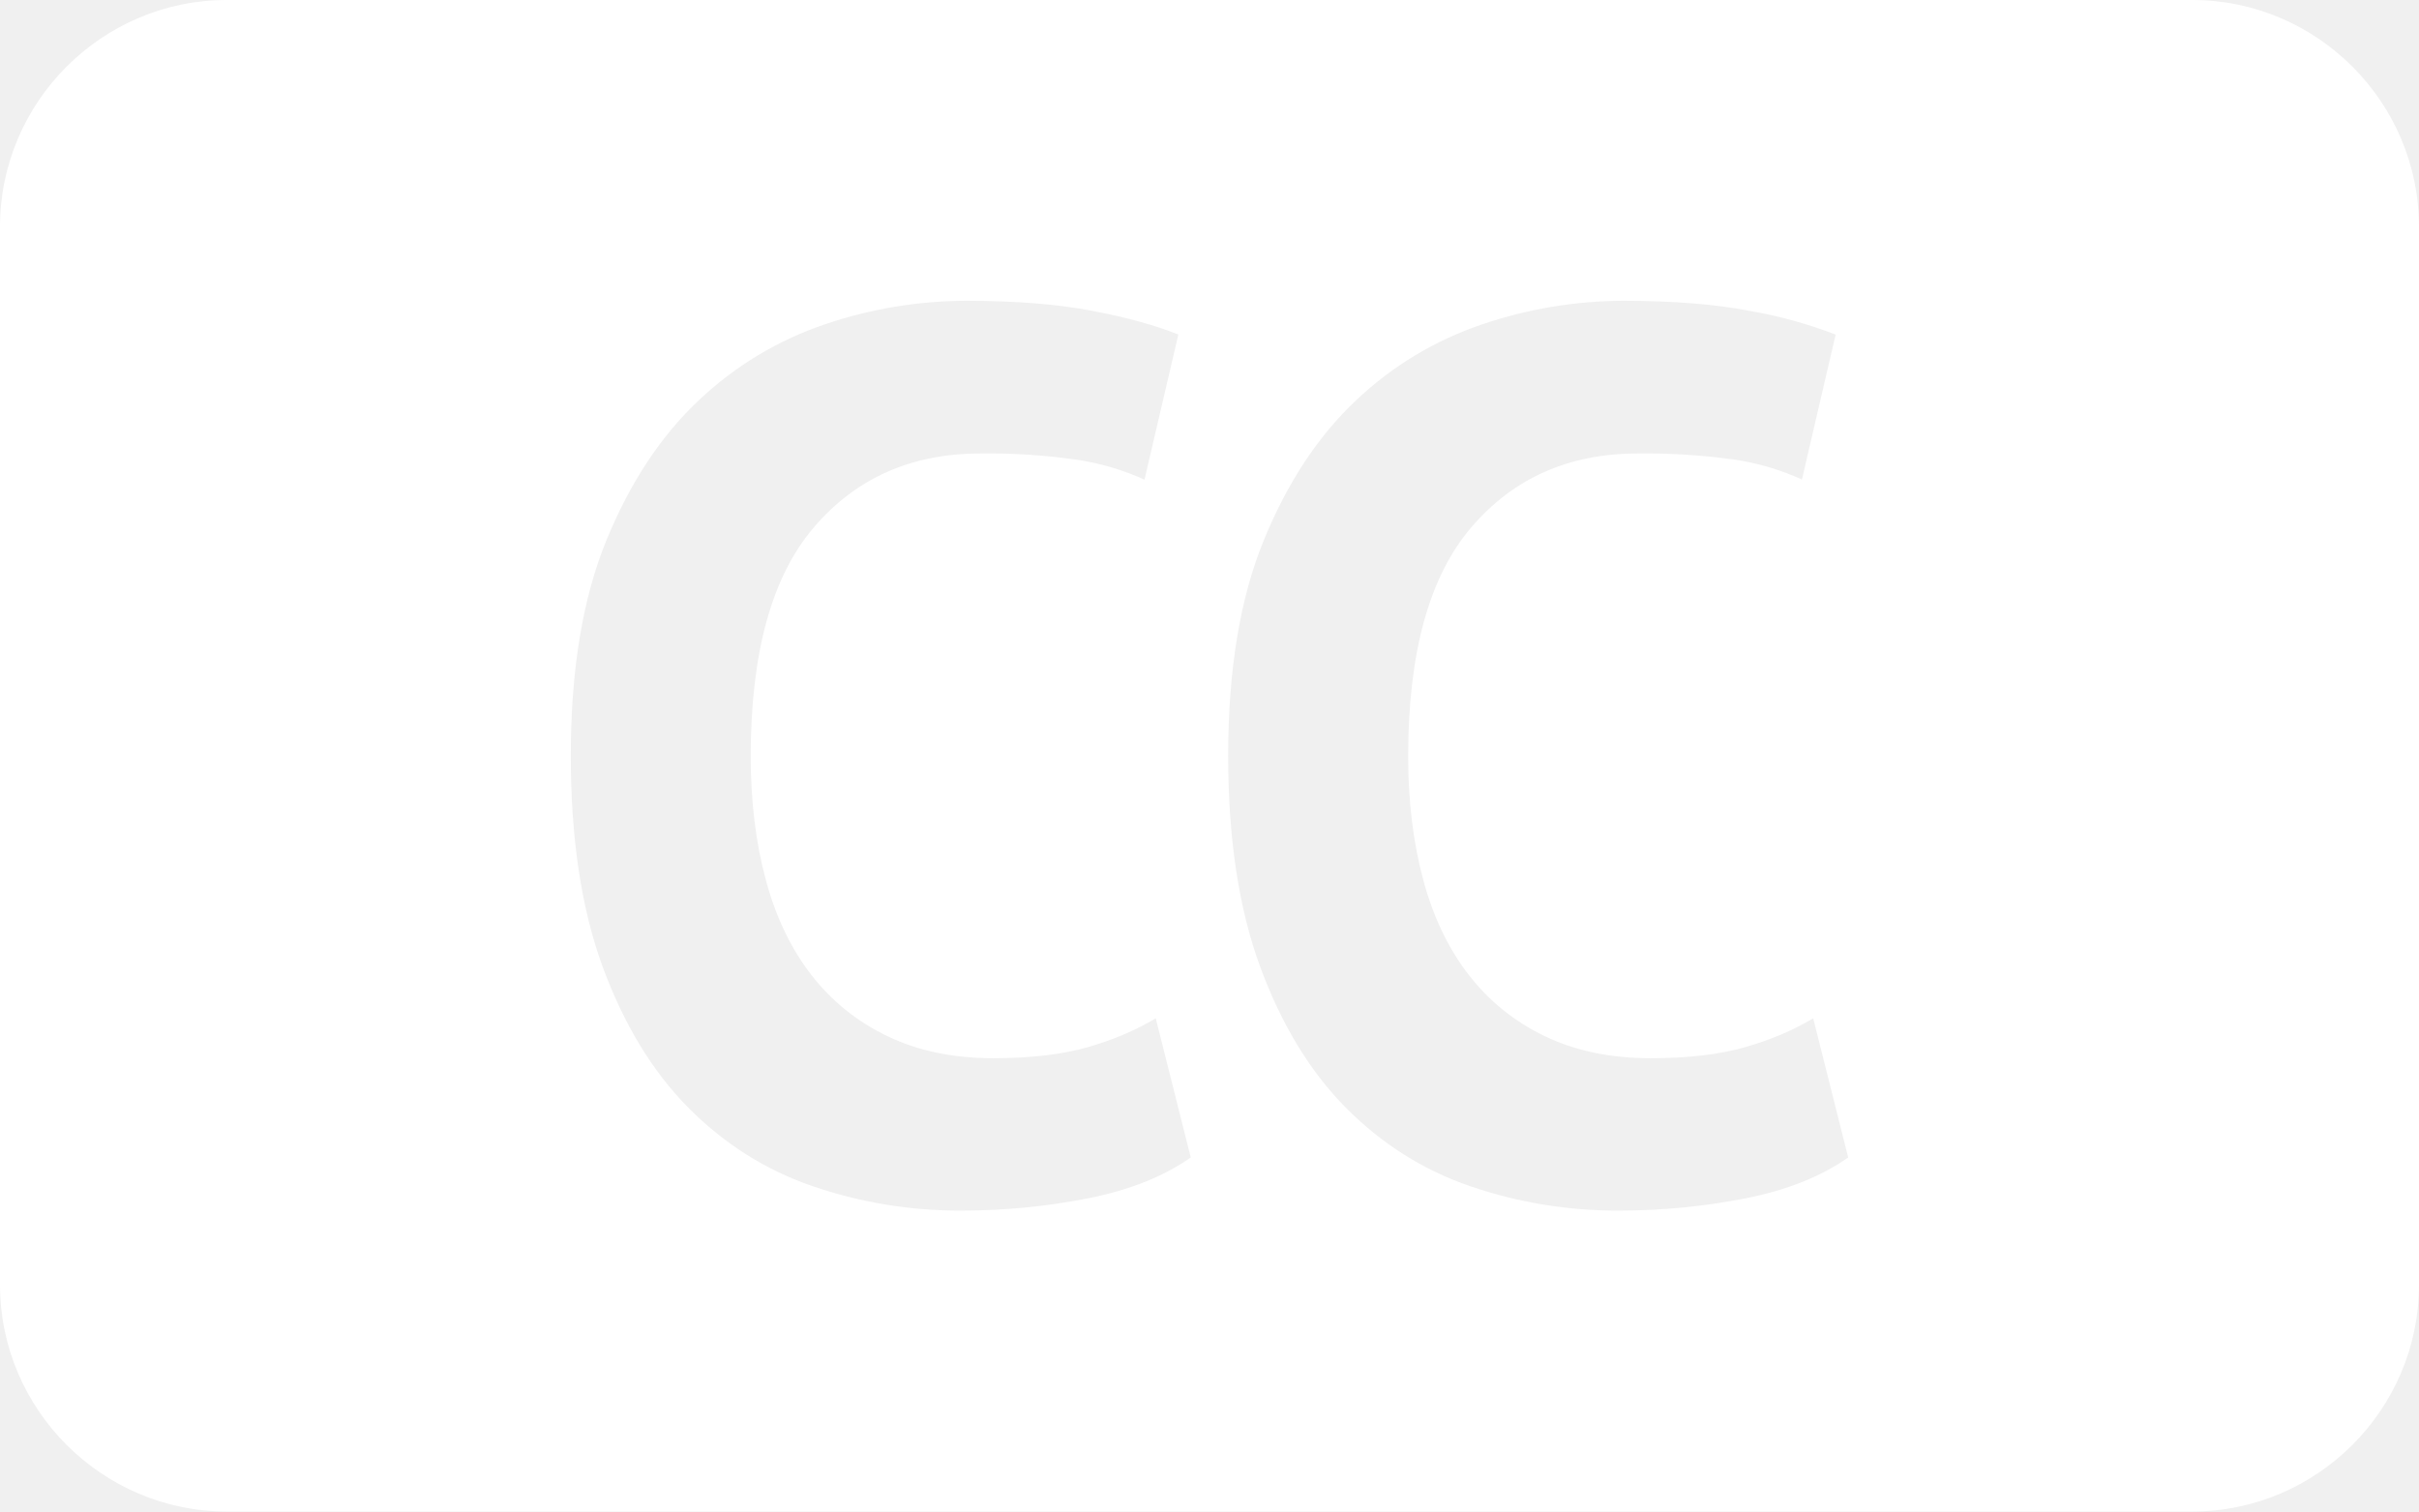
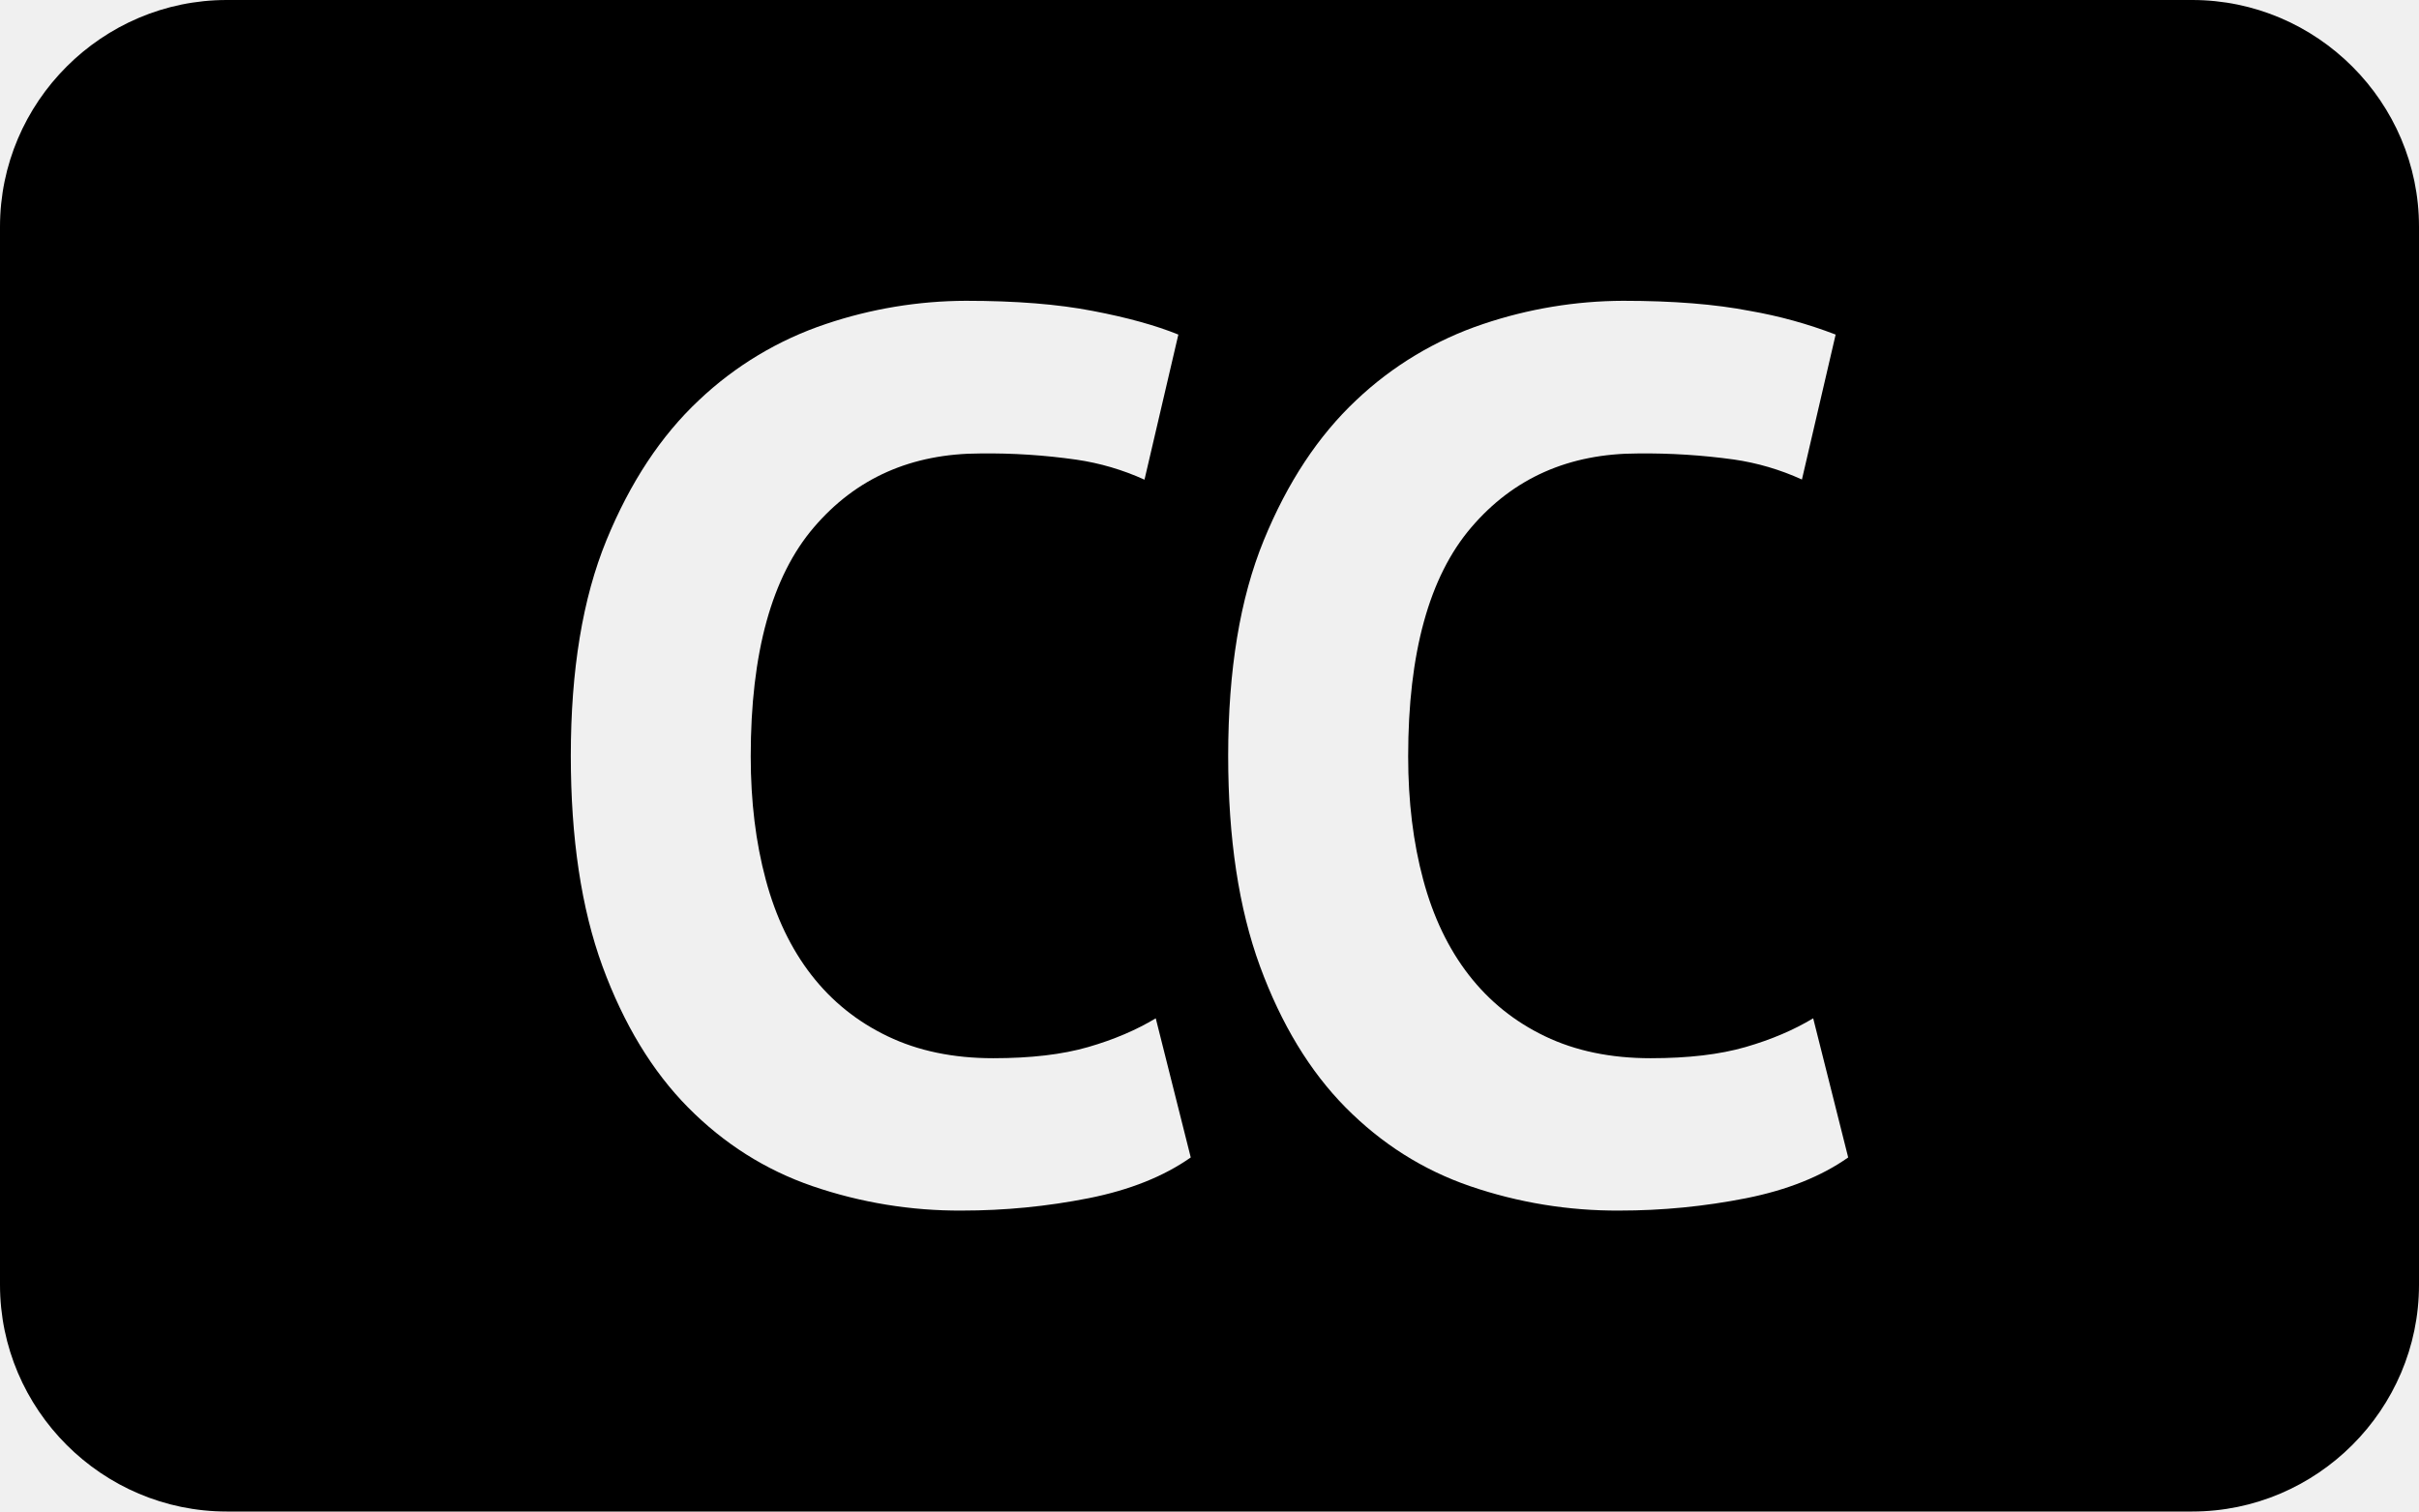
<svg xmlns="http://www.w3.org/2000/svg" version="1.0" width="32" height="20">
-   <path fill="#fff" d="M29 0H3C1.35 0 0 1.35 0 3v14c0 1.65 1.35 3 3 3h26c1.65 0 3-1.35 3-3V3c0-1.65-1.35-3-3-3zM14.403 15.854a8.61 8.61 0 01-1.678.164 5.986 5.986 0 01-1.976-.323c-.623-.214-1.172-.562-1.646-1.041s-.852-1.103-1.133-1.868c-.28-.766-.419-1.695-.419-2.786 0-1.134.157-2.085.471-2.851.315-.768.723-1.384 1.224-1.854a4.53 4.53 0 011.679-1.008 5.86 5.86 0 011.852-.307c.66 0 1.22.045 1.678.134.457.087.835.192 1.133.313l-.448 1.92a3.332 3.332 0 00-.902-.265A8.244 8.244 0 0012.973 6c-.915 0-1.649.325-2.206.977-.558.651-.836 1.663-.836 3.031 0 .598.067 1.142.199 1.632.132.493.334.913.603 1.26.271.349.607.619 1.01.812.402.193.867.29 1.396.29.496 0 .915-.049 1.257-.148.342-.099.639-.227.893-.38l.463 1.841c-.354.249-.803.43-1.349.539zm8.698 0a8.618 8.618 0 01-1.678.164 5.986 5.986 0 01-1.976-.323c-.623-.214-1.172-.562-1.646-1.041s-.852-1.103-1.133-1.868c-.281-.767-.421-1.695-.421-2.786 0-1.134.157-2.085.471-2.851.314-.768.723-1.384 1.223-1.854a4.526 4.526 0 011.68-1.008 5.858 5.858 0 011.851-.307c.661 0 1.221.045 1.678.134a6.05 6.05 0 011.133.313l-.446 1.918a3.314 3.314 0 00-.901-.265A8.569 8.569 0 0021.67 6c-.915 0-1.649.325-2.206.977-.558.651-.836 1.663-.836 3.031 0 .598.067 1.142.199 1.632.132.493.334.913.603 1.26.271.349.606.619 1.009.812.402.193.868.29 1.396.29.497 0 .915-.049 1.257-.148.342-.099.64-.227.894-.38l.463 1.841c-.353.249-.803.43-1.348.539z" />
+   <path d="M29 0H3C1.35 0 0 1.35 0 3v14c0 1.65 1.35 3 3 3h26c1.65 0 3-1.35 3-3V3c0-1.65-1.35-3-3-3zM14.403 15.854a8.61 8.61 0 01-1.678.164 5.986 5.986 0 01-1.976-.323c-.623-.214-1.172-.562-1.646-1.041s-.852-1.103-1.133-1.868c-.28-.766-.419-1.695-.419-2.786 0-1.134.157-2.085.471-2.851.315-.768.723-1.384 1.224-1.854a4.53 4.53 0 011.679-1.008 5.86 5.86 0 011.852-.307c.66 0 1.22.045 1.678.134.457.087.835.192 1.133.313l-.448 1.92a3.332 3.332 0 00-.902-.265A8.244 8.244 0 0012.973 6c-.915 0-1.649.325-2.206.977-.558.651-.836 1.663-.836 3.031 0 .598.067 1.142.199 1.632.132.493.334.913.603 1.26.271.349.607.619 1.01.812.402.193.867.29 1.396.29.496 0 .915-.049 1.257-.148.342-.099.639-.227.893-.38l.463 1.841c-.354.249-.803.43-1.349.539zm8.698 0a8.618 8.618 0 01-1.678.164 5.986 5.986 0 01-1.976-.323c-.623-.214-1.172-.562-1.646-1.041s-.852-1.103-1.133-1.868c-.281-.767-.421-1.695-.421-2.786 0-1.134.157-2.085.471-2.851.314-.768.723-1.384 1.223-1.854a4.526 4.526 0 011.68-1.008 5.858 5.858 0 011.851-.307c.661 0 1.221.045 1.678.134a6.05 6.05 0 011.133.313l-.446 1.918a3.314 3.314 0 00-.901-.265A8.569 8.569 0 0021.67 6c-.915 0-1.649.325-2.206.977-.558.651-.836 1.663-.836 3.031 0 .598.067 1.142.199 1.632.132.493.334.913.603 1.26.271.349.606.619 1.009.812.402.193.868.29 1.396.29.497 0 .915-.049 1.257-.148.342-.099.64-.227.894-.38l.463 1.841c-.353.249-.803.43-1.348.539z" />
</svg>
